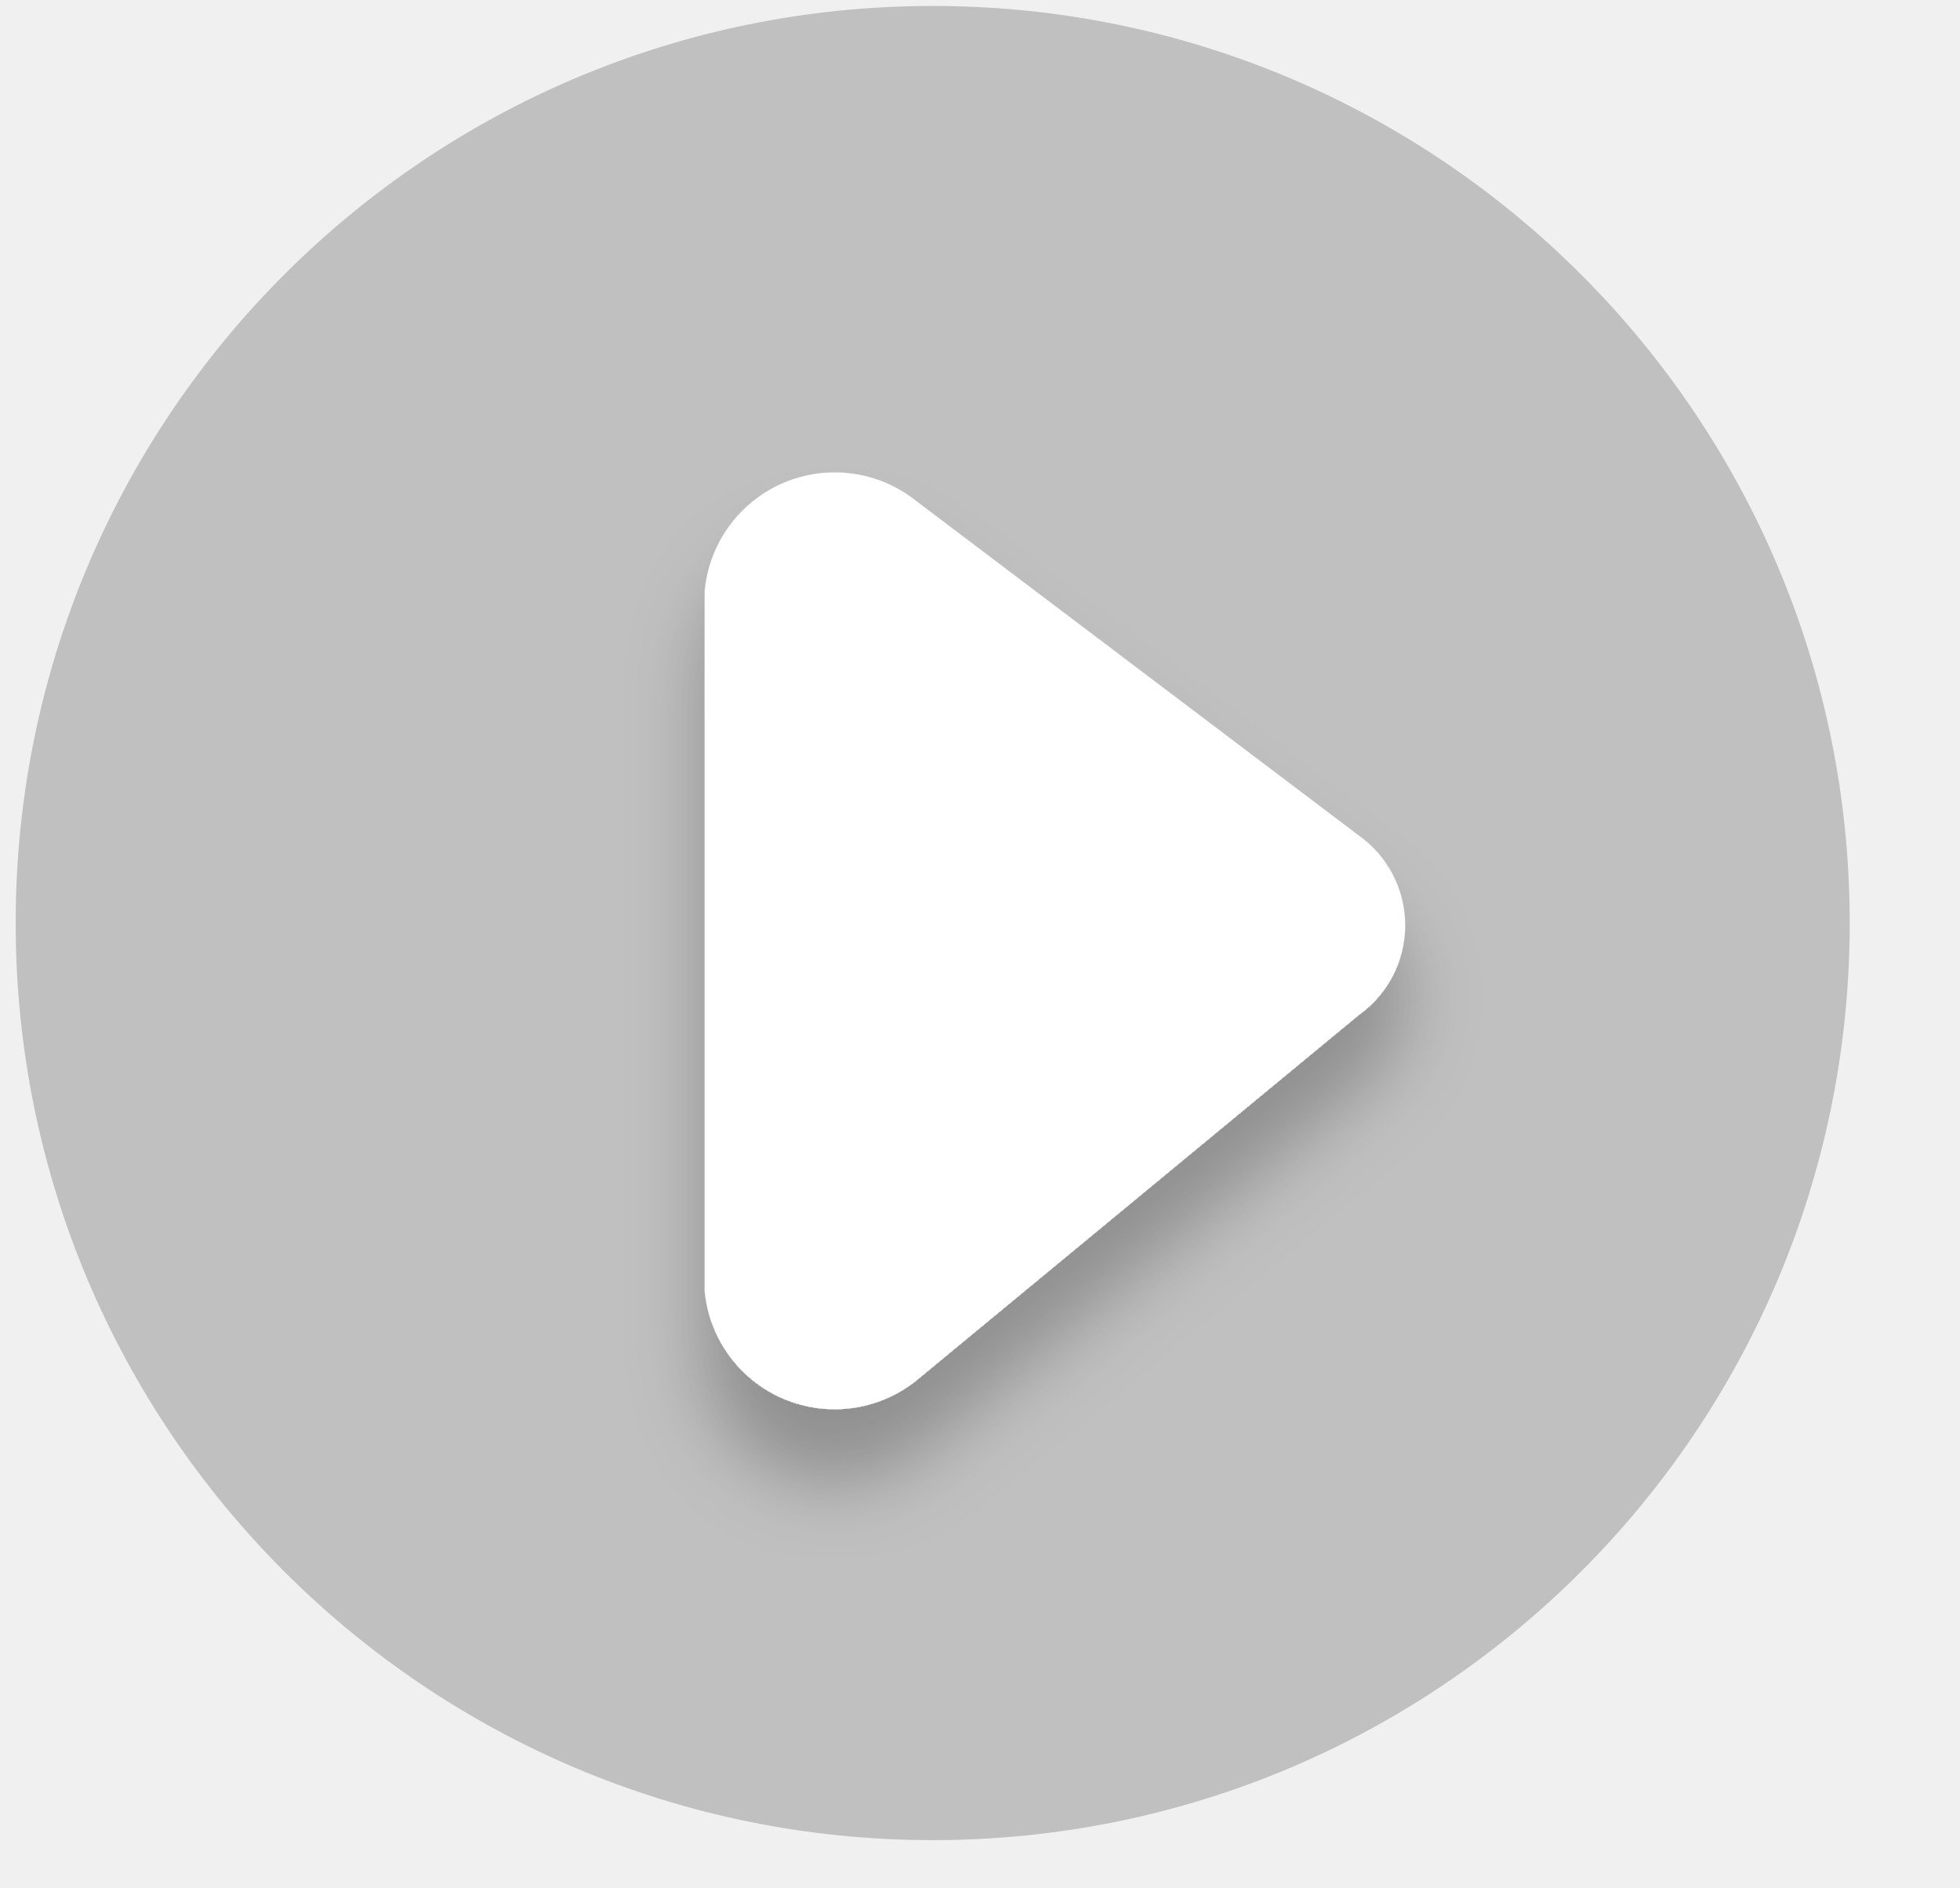
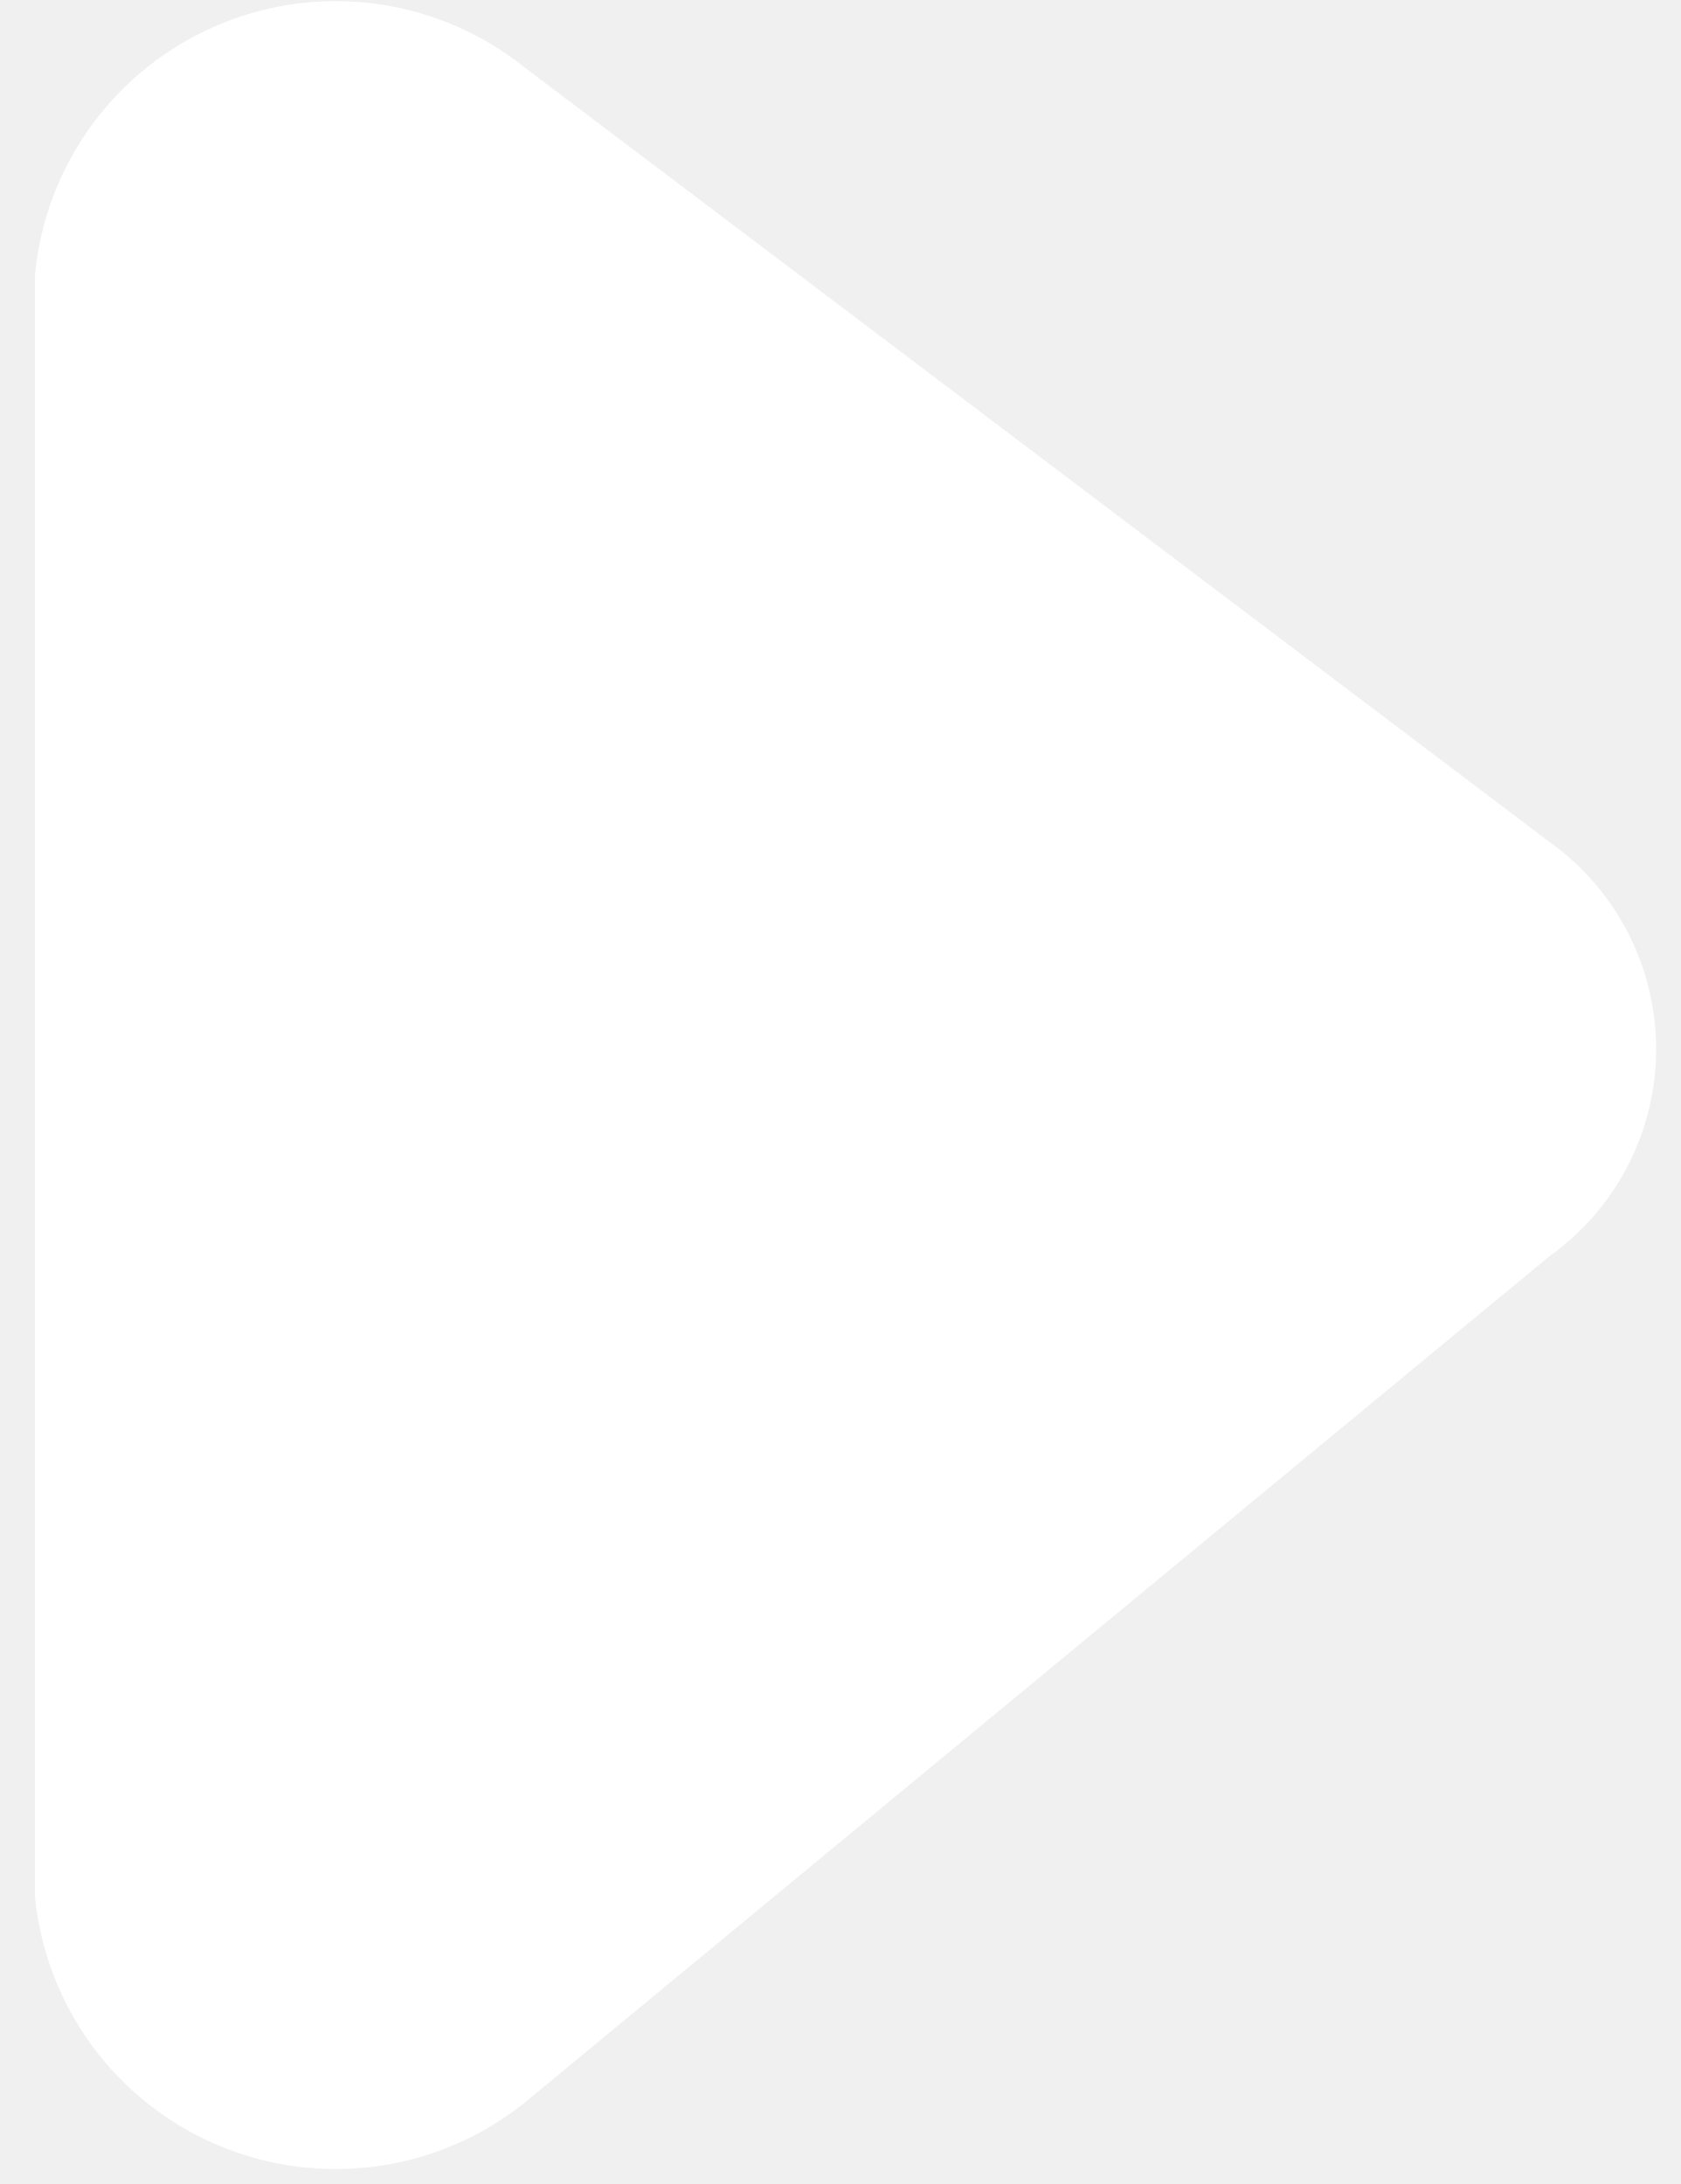
- <svg xmlns="http://www.w3.org/2000/svg" width="108" height="104" viewBox="0 0 108 104" fill="none">
-   <circle cx="51.393" cy="50.858" r="50.53" fill="black" fill-opacity="0.2" />
-   <g filter="url(#filter0_d_0_1)">
-     <path fill-rule="evenodd" clip-rule="evenodd" d="M50.485 27.602L74.883 46.043C76.479 47.181 77.427 49.019 77.427 50.979C77.427 52.938 76.479 54.777 74.883 55.914L50.464 76.085C48.402 77.722 45.611 78.102 43.187 77.076C40.763 76.05 39.093 73.782 38.833 71.163V32.538C39.084 29.908 40.756 27.627 43.188 26.597C45.62 25.567 48.422 25.953 50.485 27.602Z" fill="white" />
-   </g>
-   <defs>
-     <filter id="filter0_d_0_1" x="0.5" y="0.277" width="111" height="111" filterUnits="userSpaceOnUse" color-interpolation-filters="sRGB">
-       <feFlood flood-opacity="0" result="BackgroundImageFix" />
-       <feColorMatrix in="SourceAlpha" type="matrix" values="0 0 0 0 0 0 0 0 0 0 0 0 0 0 0 0 0 0 127 0" result="hardAlpha" />
-       <feOffset dy="4" />
-       <feGaussianBlur stdDeviation="2" />
-       <feComposite in2="hardAlpha" operator="out" />
-       <feColorMatrix type="matrix" values="0 0 0 0 0 0 0 0 0 0 0 0 0 0 0 0 0 0 0.25 0" />
-       <feBlend mode="normal" in2="BackgroundImageFix" result="effect1_dropShadow_0_1" />
-       <feBlend mode="normal" in="SourceGraphic" in2="effect1_dropShadow_0_1" result="shape" />
-     </filter>
-   </defs>
+ <svg xmlns="http://www.w3.org/2000/svg" width="40" height="52" viewBox="0 0 40 52" fill="none">
+   <path fill-rule="evenodd" clip-rule="evenodd" d="M12.485 1.602L36.883 20.043C38.479 21.18 39.427 23.019 39.427 24.979C39.427 26.939 38.479 28.777 36.883 29.914L12.463 50.085C10.402 51.722 7.611 52.102 5.187 51.076C2.763 50.05 1.093 47.782 0.833 45.163V6.538C1.084 3.908 2.756 1.627 5.188 0.597C7.62 -0.433 10.422 -0.047 12.485 1.602Z" fill="white" />
</svg>
